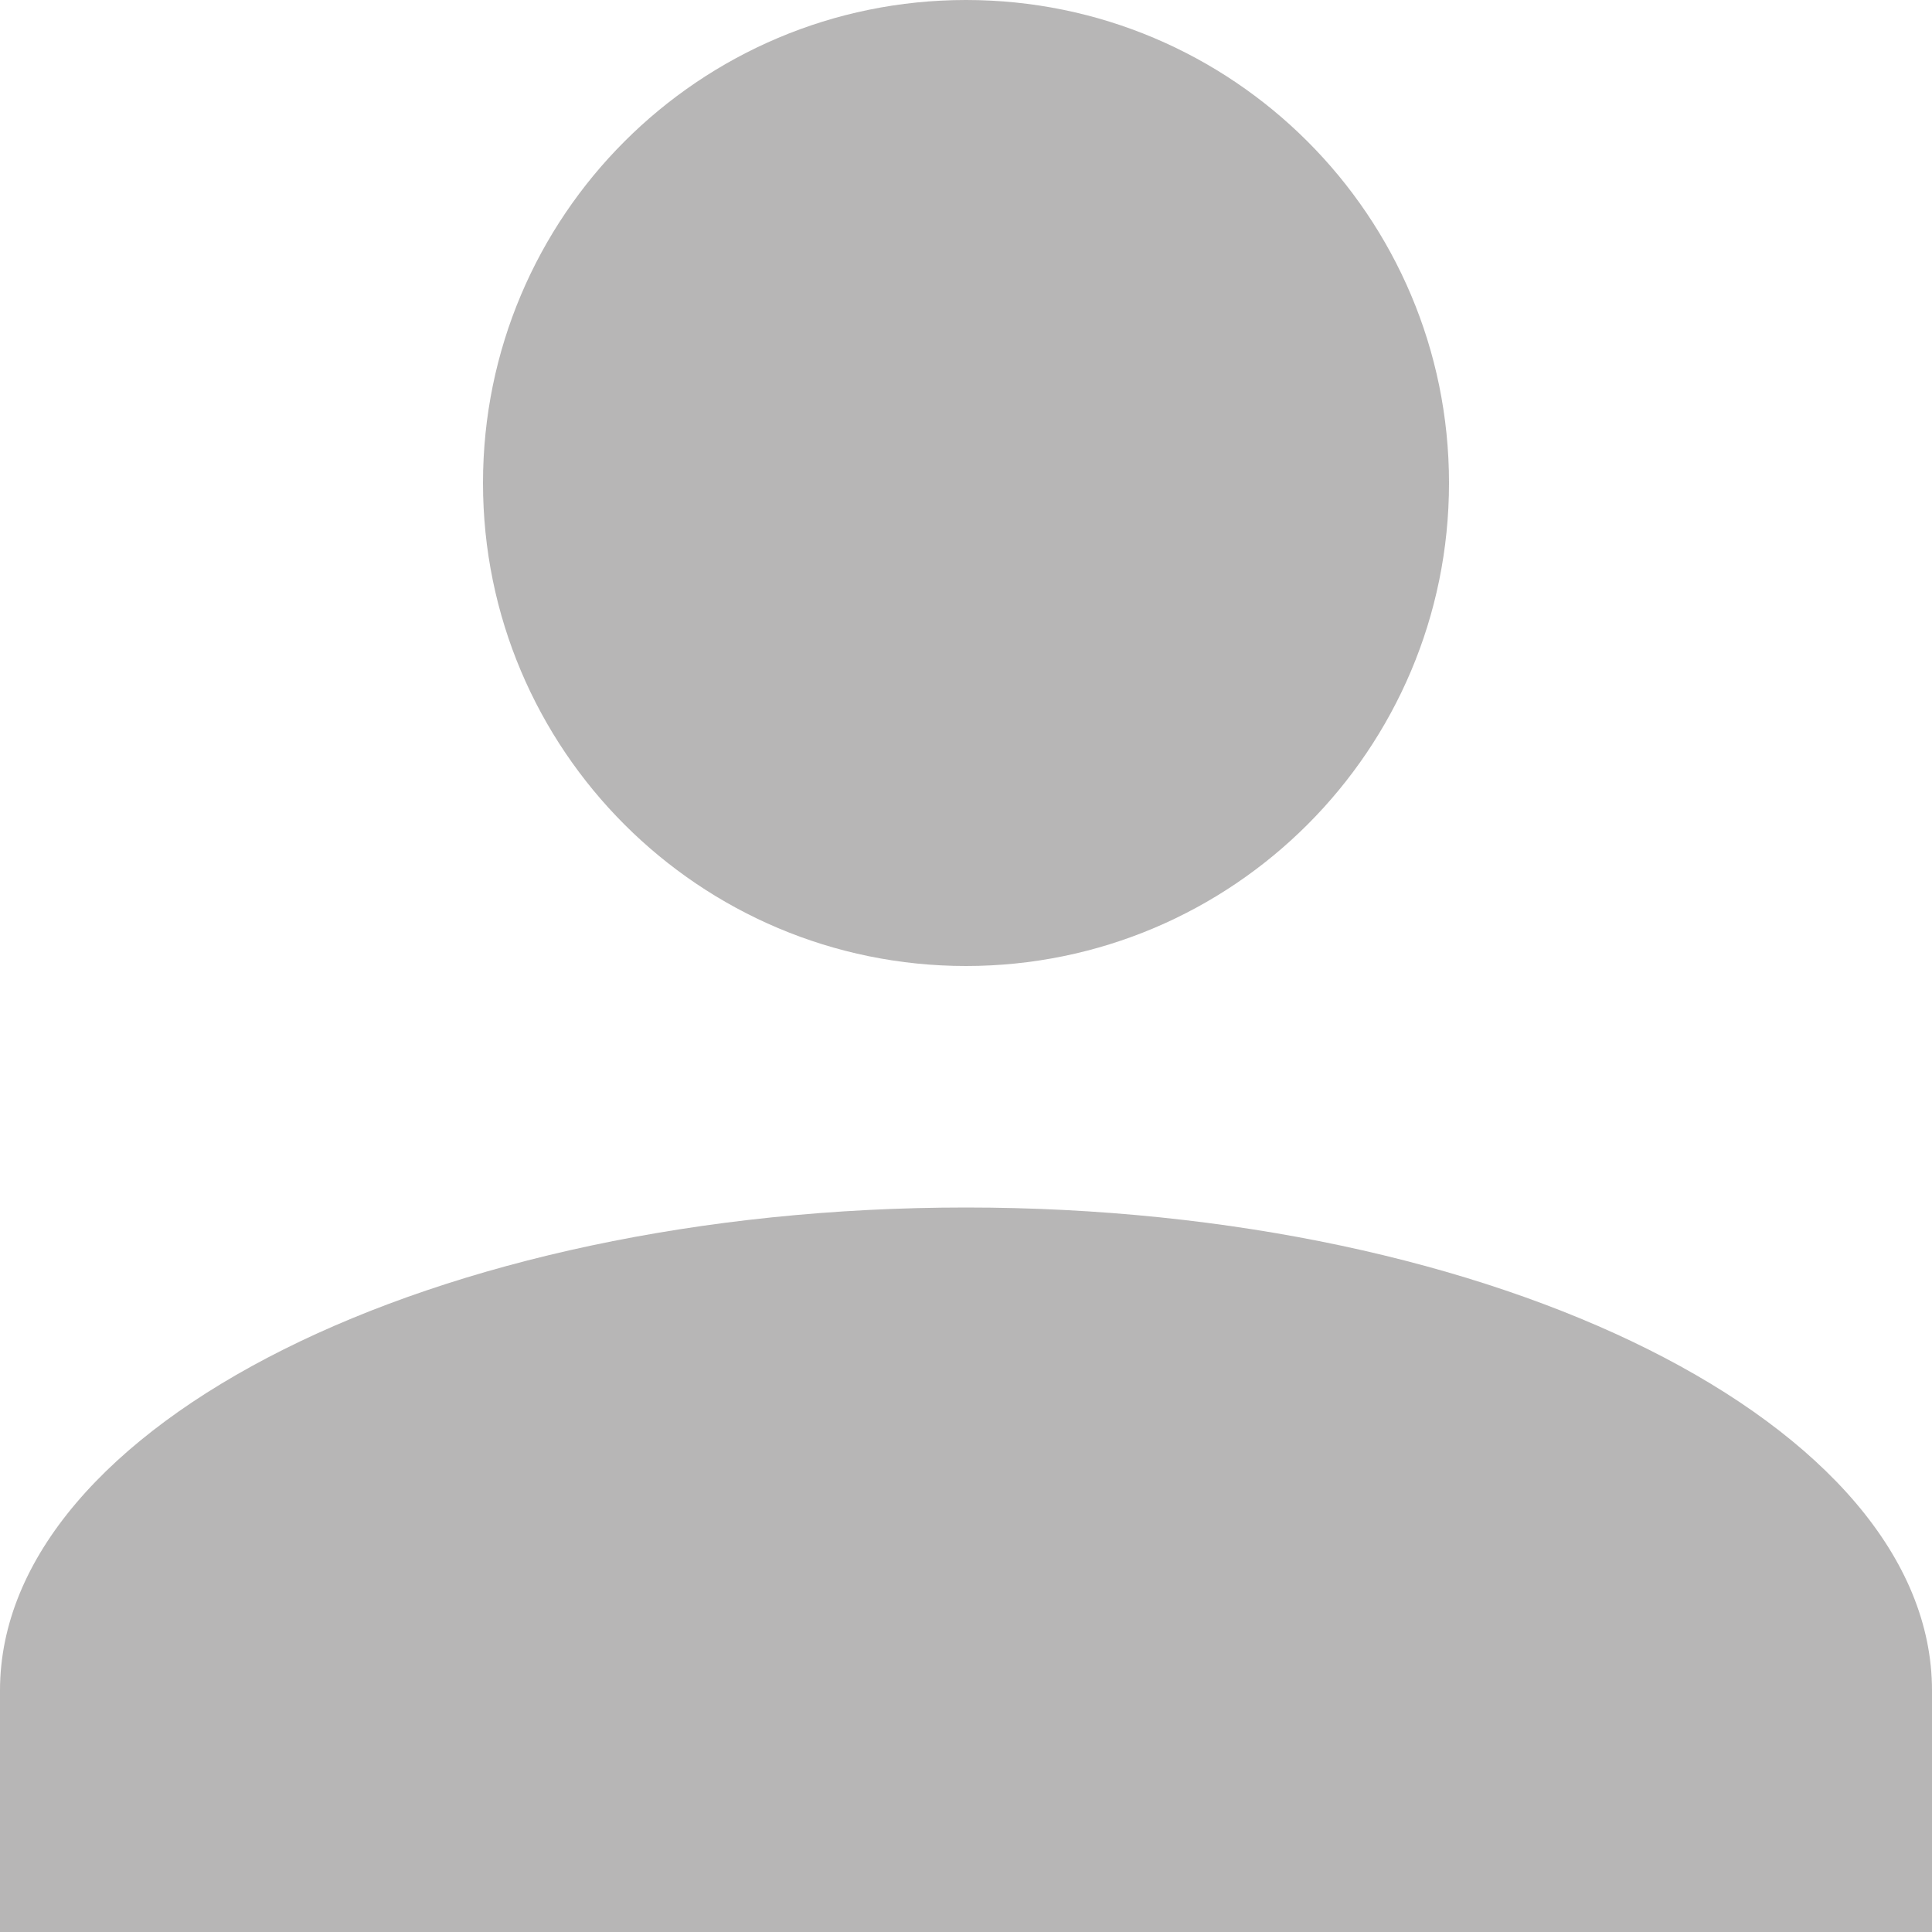
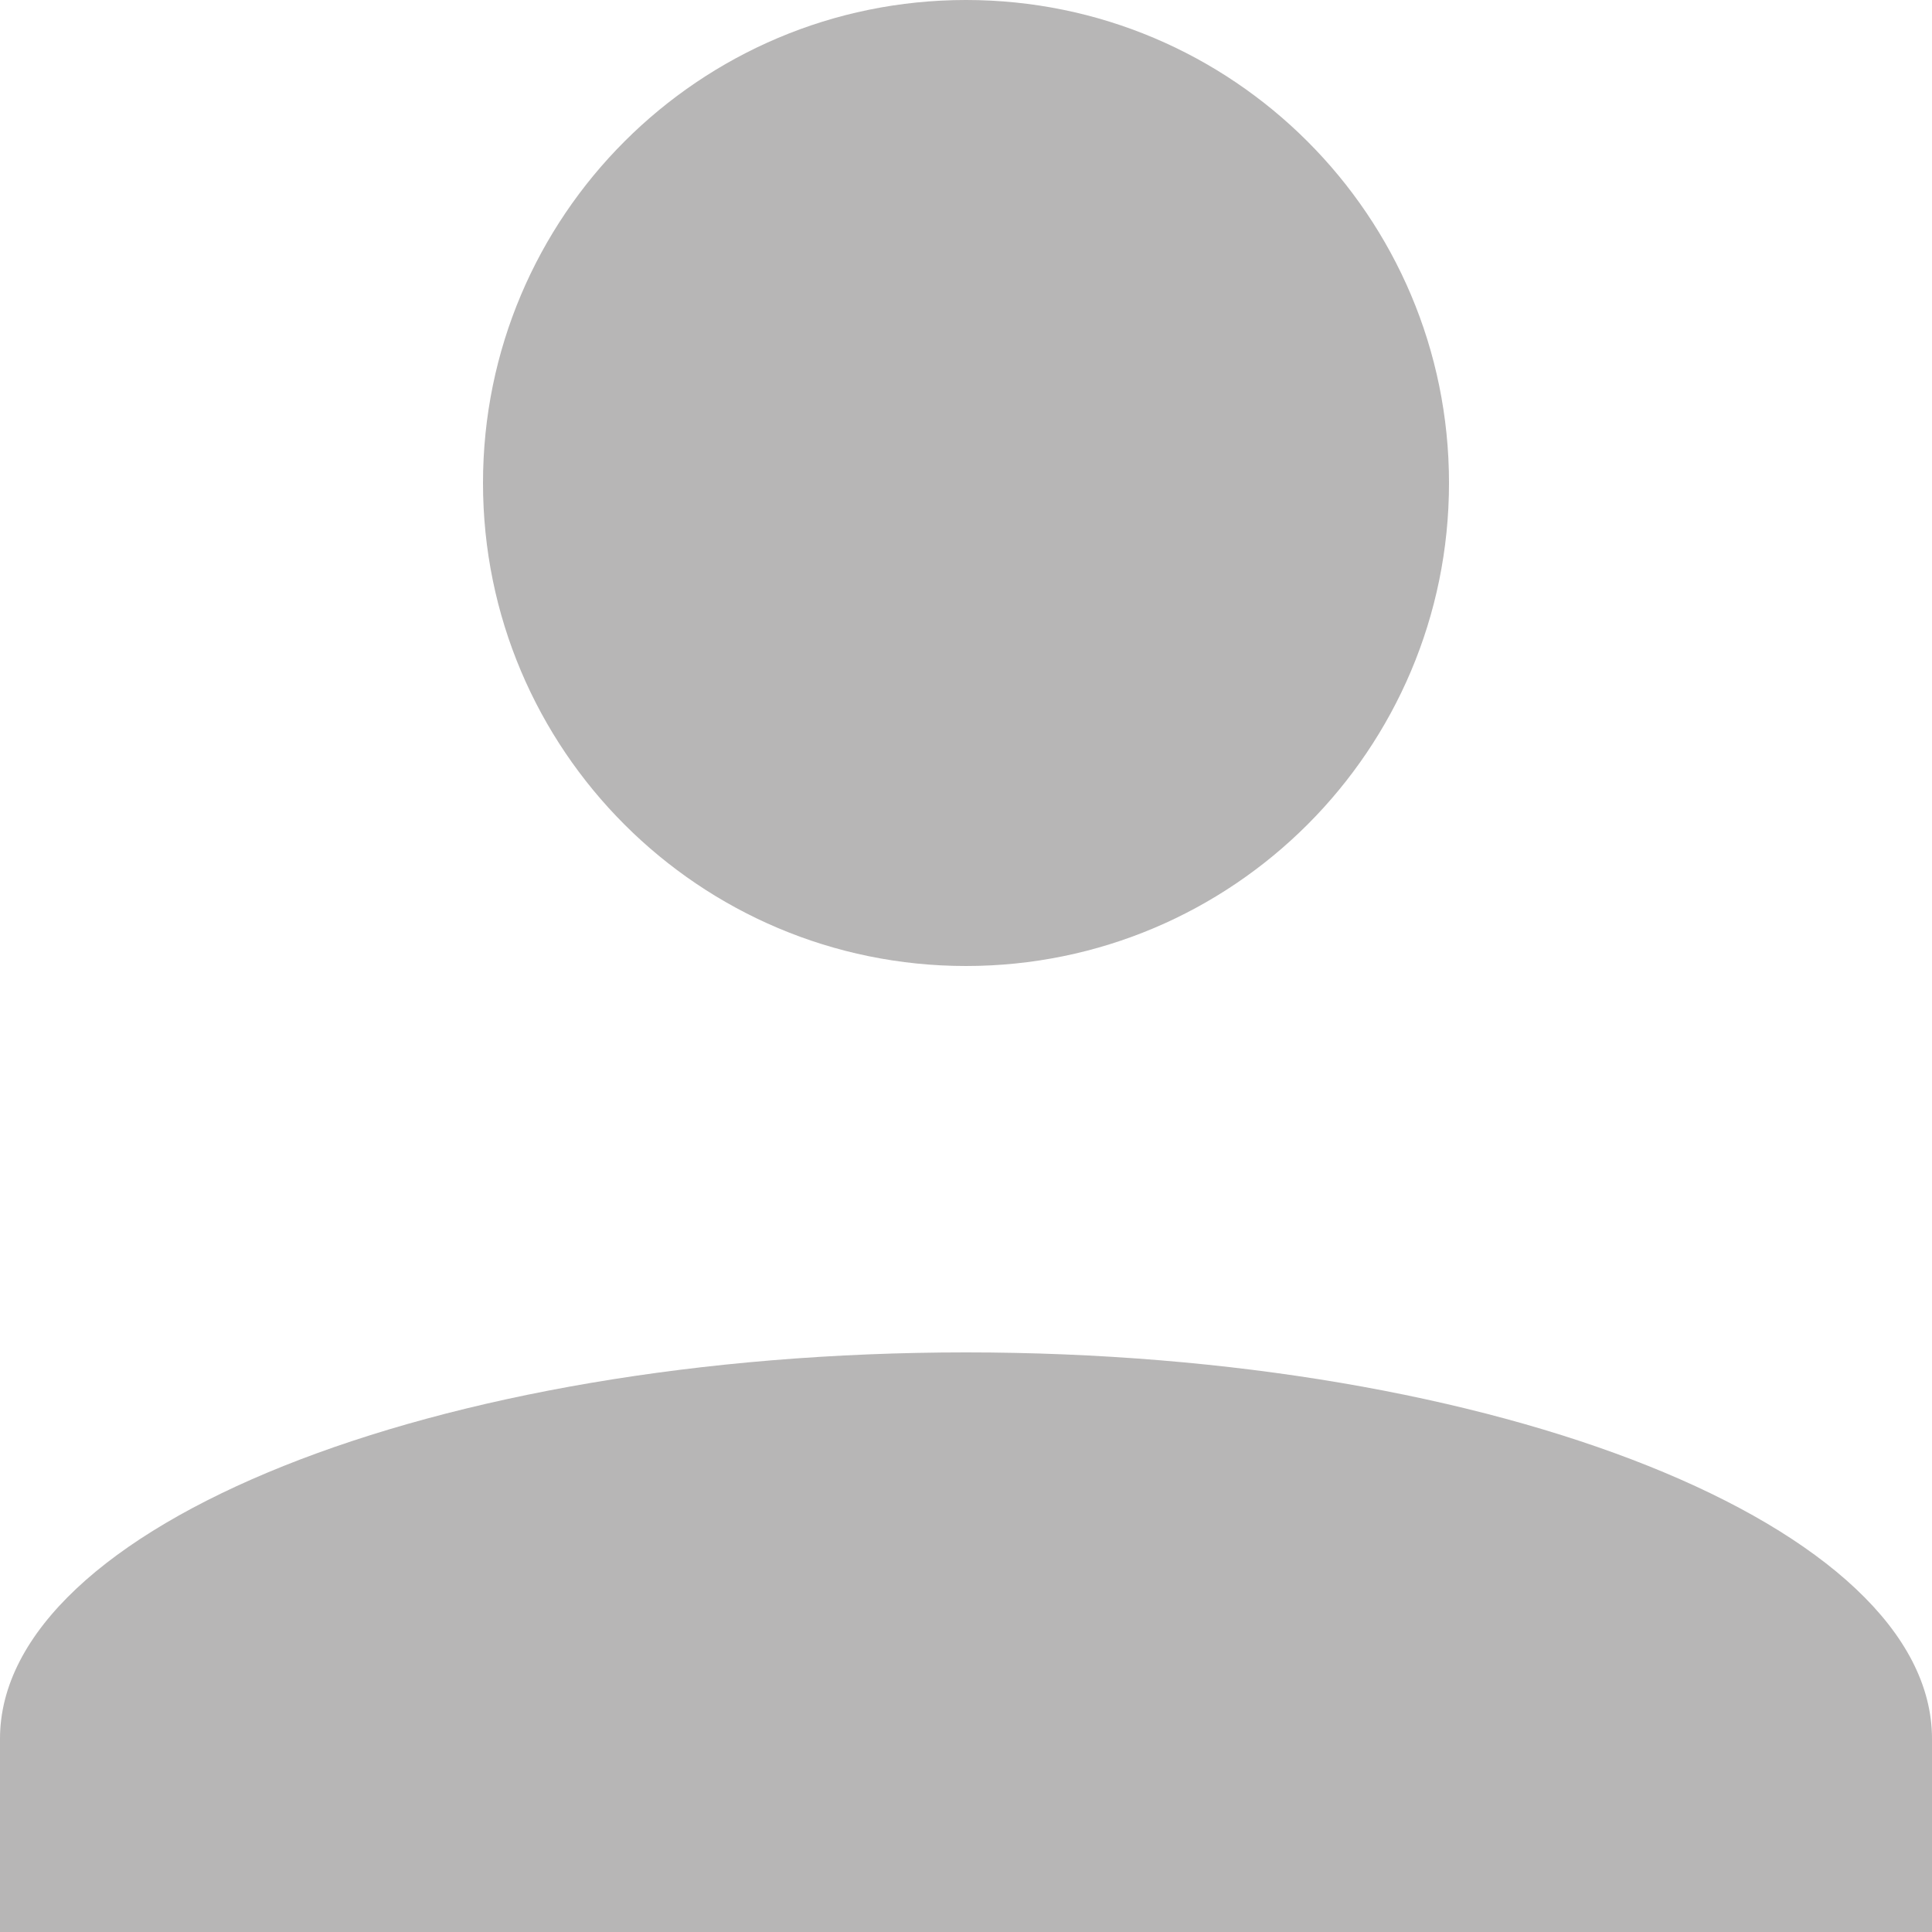
- <svg xmlns="http://www.w3.org/2000/svg" width="16" height="16" viewBox="0 0 16 16">
-   <g id="Profile" transform="translate(0 0)" opacity="0.3">
+ <svg xmlns="http://www.w3.org/2000/svg" width="20" height="20" viewBox="0 0 20 20">
+   <g id="Profile" opacity="0.3">
    <g id="Union_1" data-name="Union 1" transform="translate(0 -354)">
-       <circle id="Ellipse_3" data-name="Ellipse 3" cx="4" cy="4" r="4" transform="translate(4 354)" fill="#0e0909" />
-       <path id="Path_6" data-name="Path 6" d="M8,10c-4.4,0-8,1.8-8,4v2H16V14C16,11.8,12.4,10,8,10Z" transform="translate(0 354)" fill="#0e0909" />
+       <circle id="Ellipse_3" data-name="Ellipse 3" cx="5" cy="5" r="5" transform="translate(5 354)" fill="#0e0909" />
+       <path id="Path_6" data-name="Path 6" d="M10,10C4.5,10,0,11.8,0,14v2H20V14C20,11.8,15.5,10,10,10Z" transform="translate(0 358)" fill="#0e0909" />
    </g>
  </g>
</svg>
